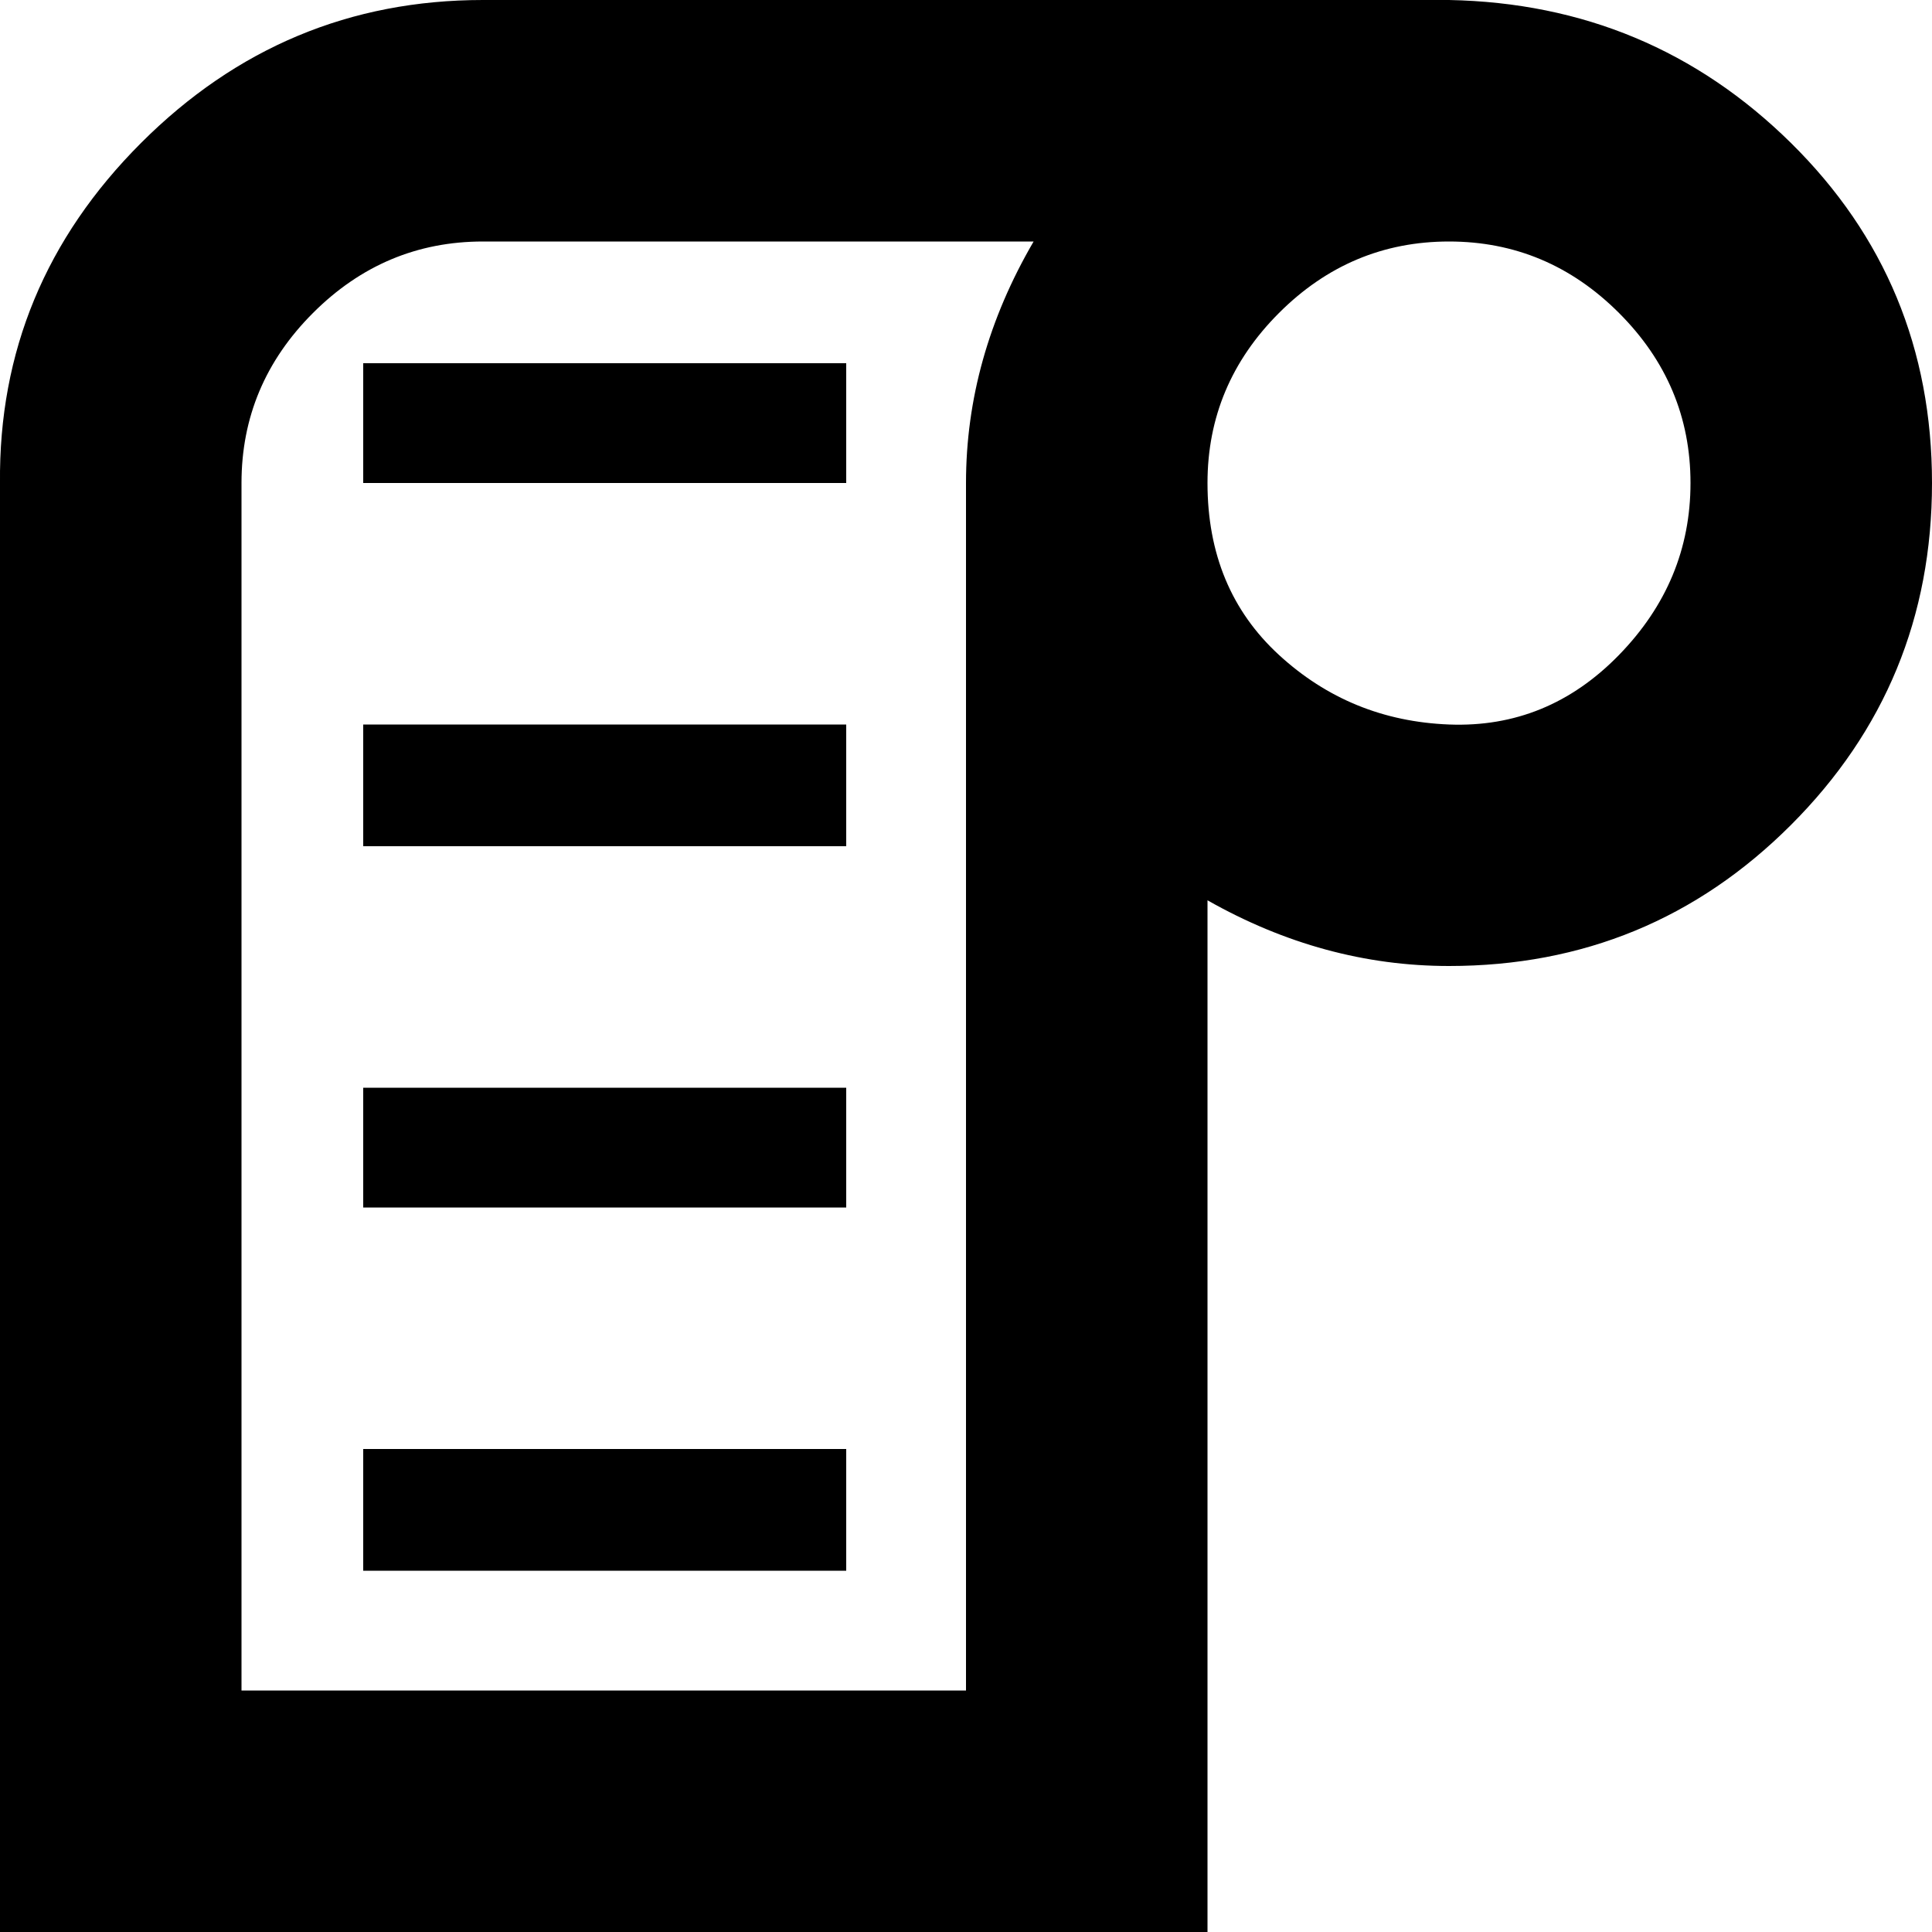
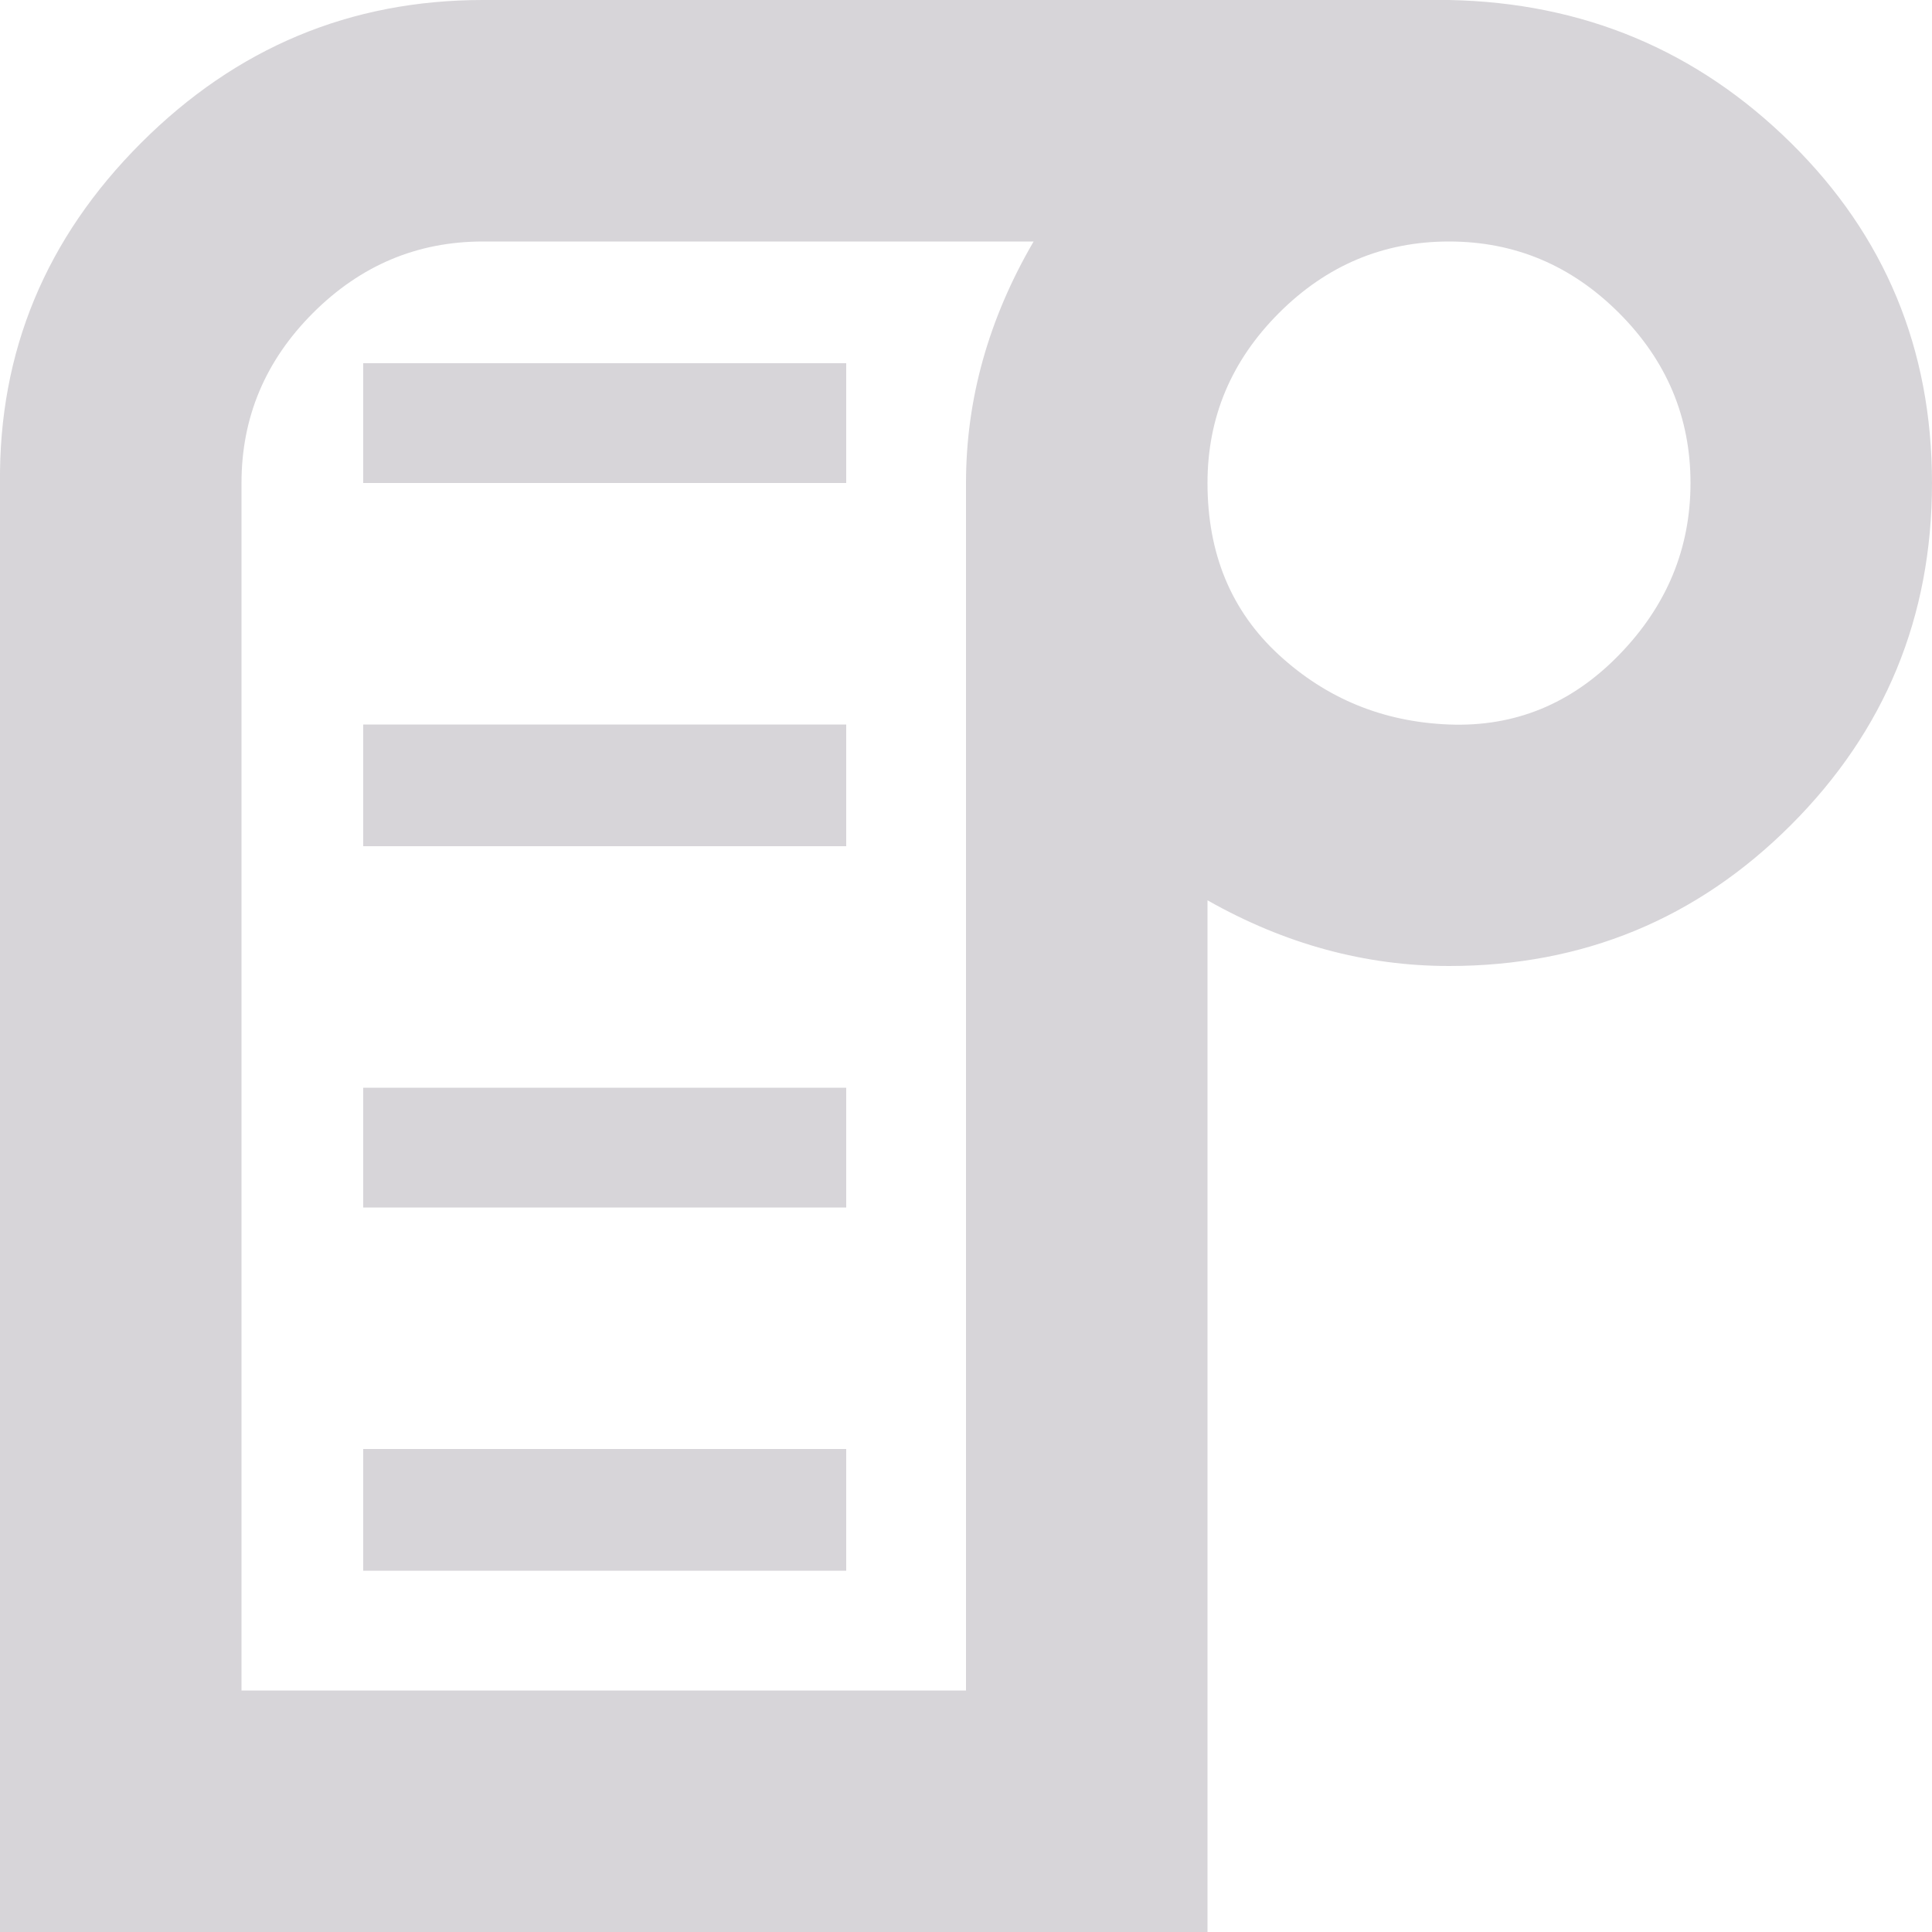
- <svg xmlns="http://www.w3.org/2000/svg" fill="#000000" width="800px" height="800px" viewBox="0 0 32 32" version="1.1">
+ <svg xmlns="http://www.w3.org/2000/svg" fill="#D7D5D9" width="800px" height="800px" viewBox="0 0 32 32" version="1.1">
  <path d="M0 32h20v-17.088q1.92 1.088 4 1.088 3.328 0 5.664-2.336t2.336-5.664-2.336-5.632-5.664-2.368h-16q-3.296 0-5.664 2.368t-2.336 5.632v24zM4 28v-20q0-1.632 1.184-2.816t2.816-1.184h9.12q-1.12 1.92-1.12 4v20h-12zM6.016 26.016h8v-2.016h-8v2.016zM6.016 20h8v-1.984h-8v1.984zM6.016 14.016h8v-2.016h-8v2.016zM6.016 8h8v-1.984h-8v1.984zM20 8q0-1.632 1.184-2.816t2.816-1.184 2.816 1.184 1.184 2.816-1.184 2.848-2.816 1.152-2.816-1.152-1.184-2.848z" />
</svg>
